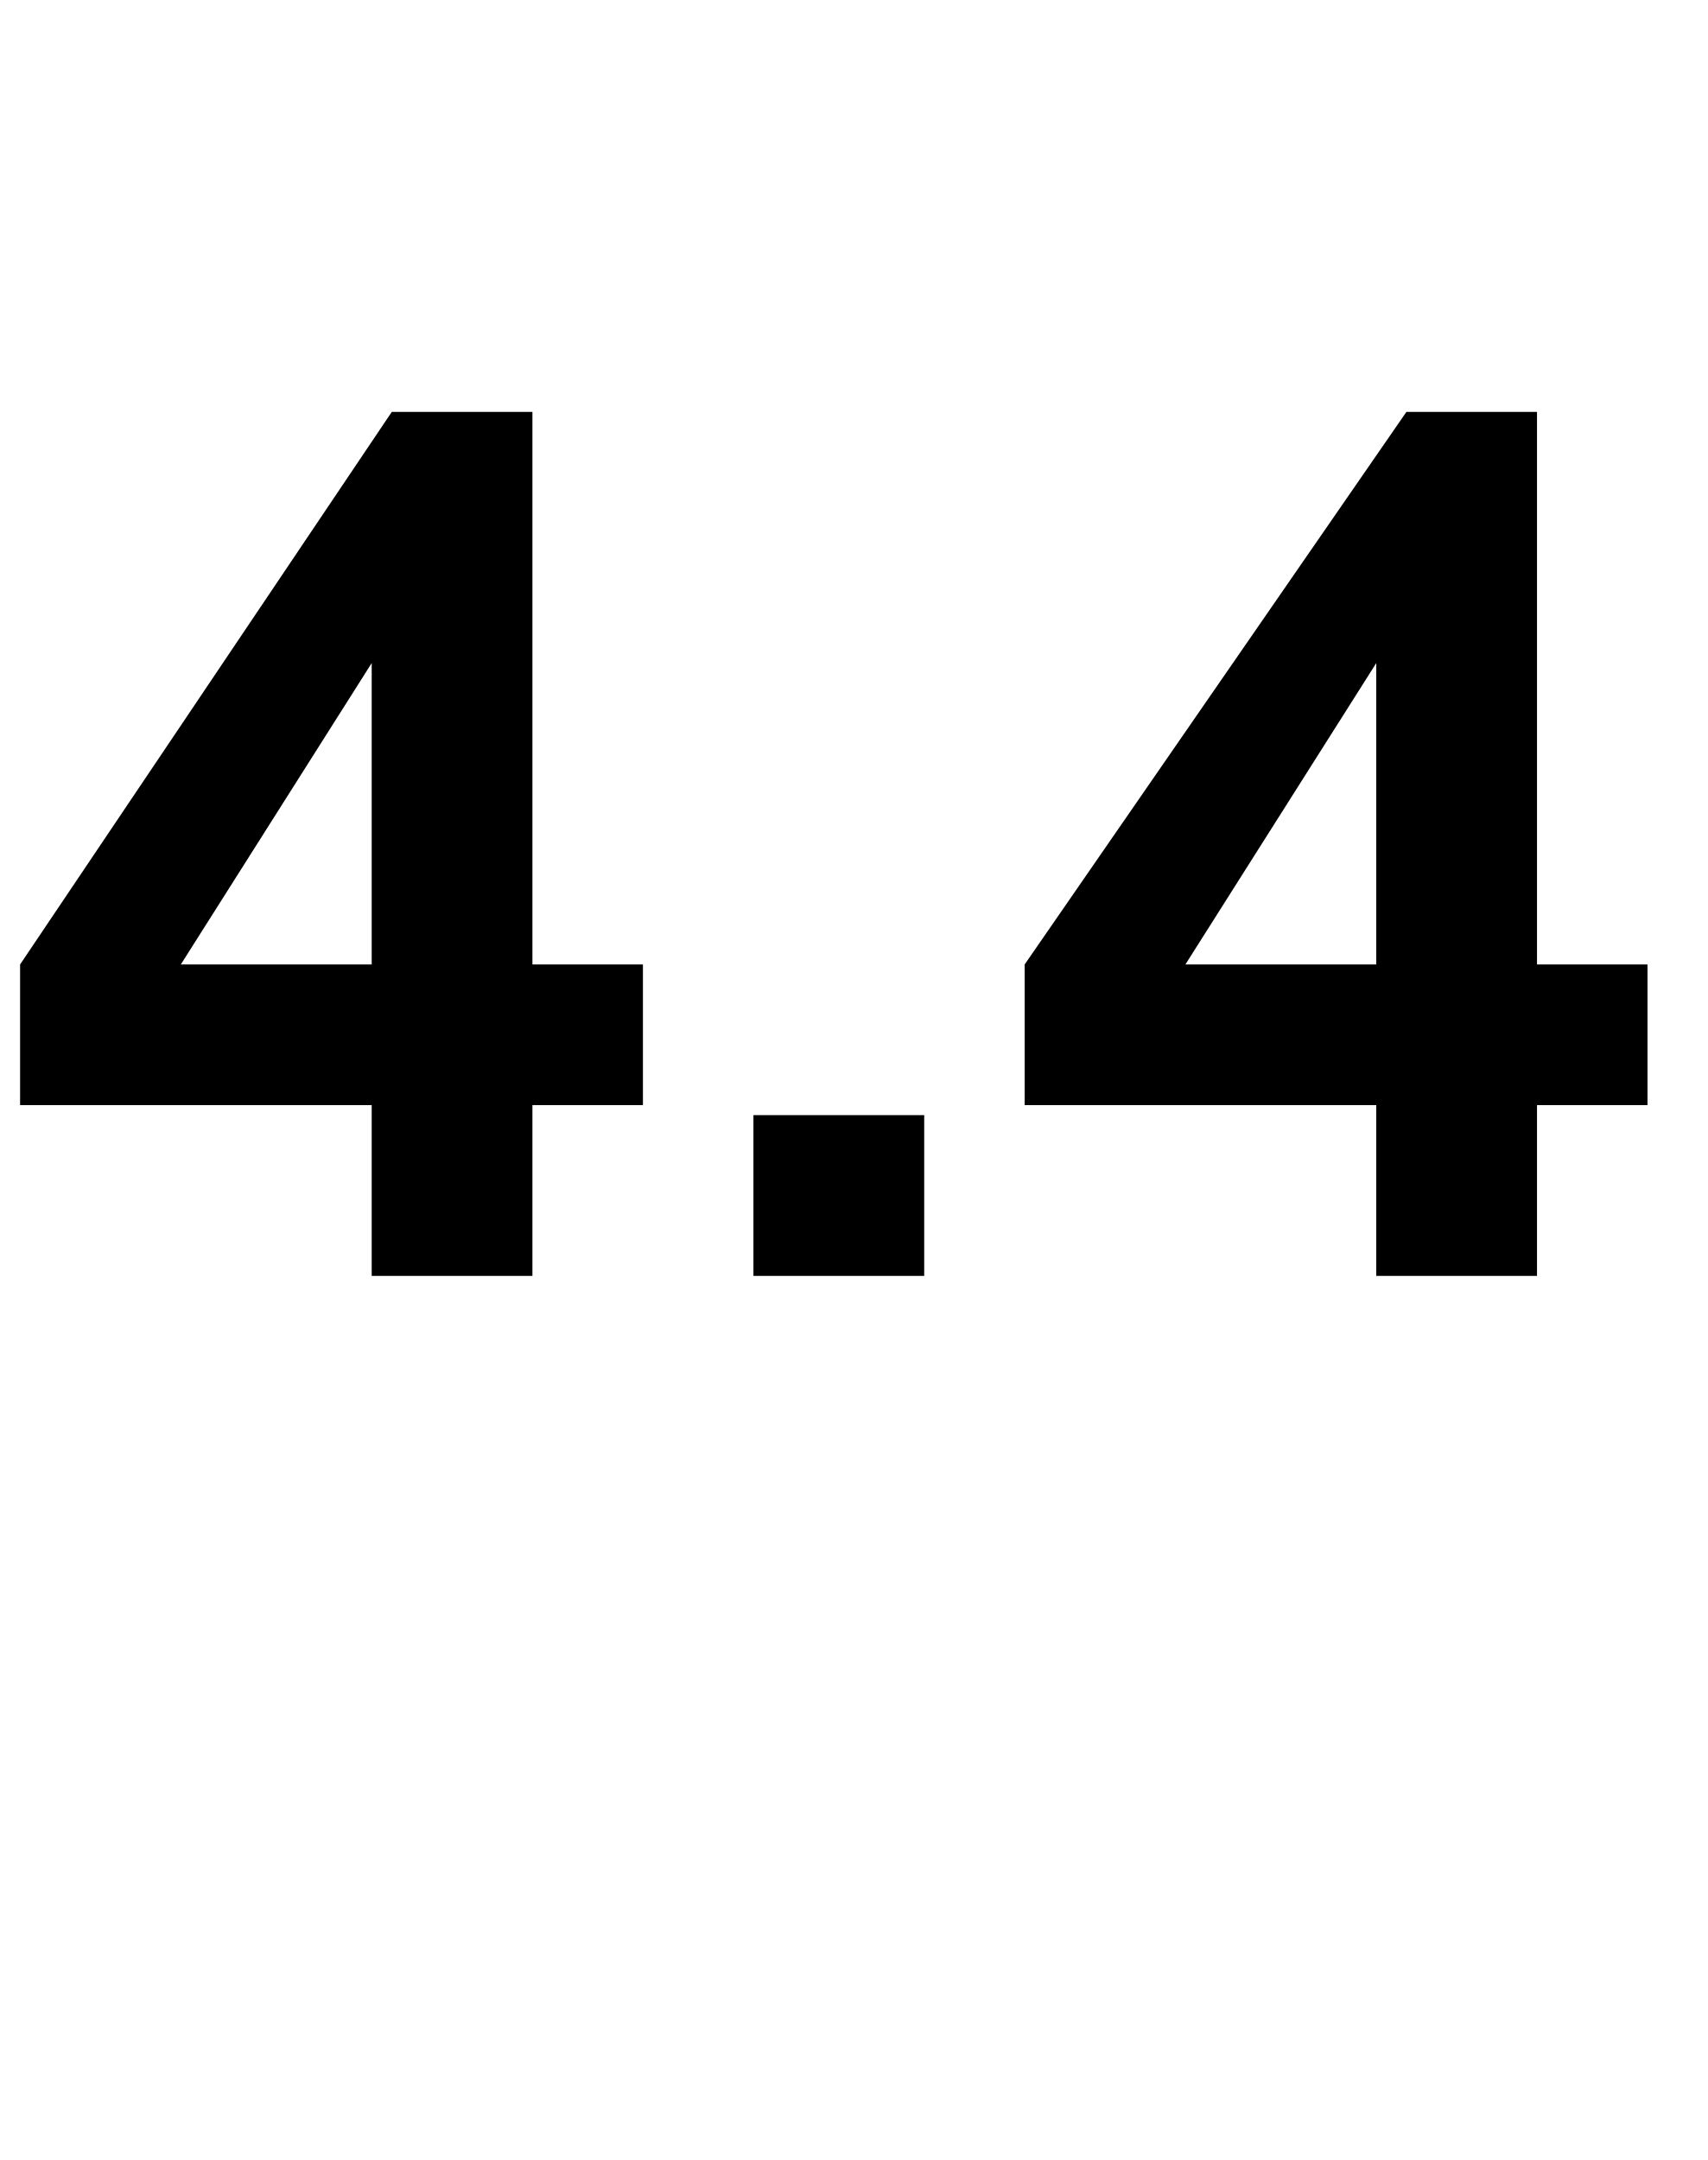
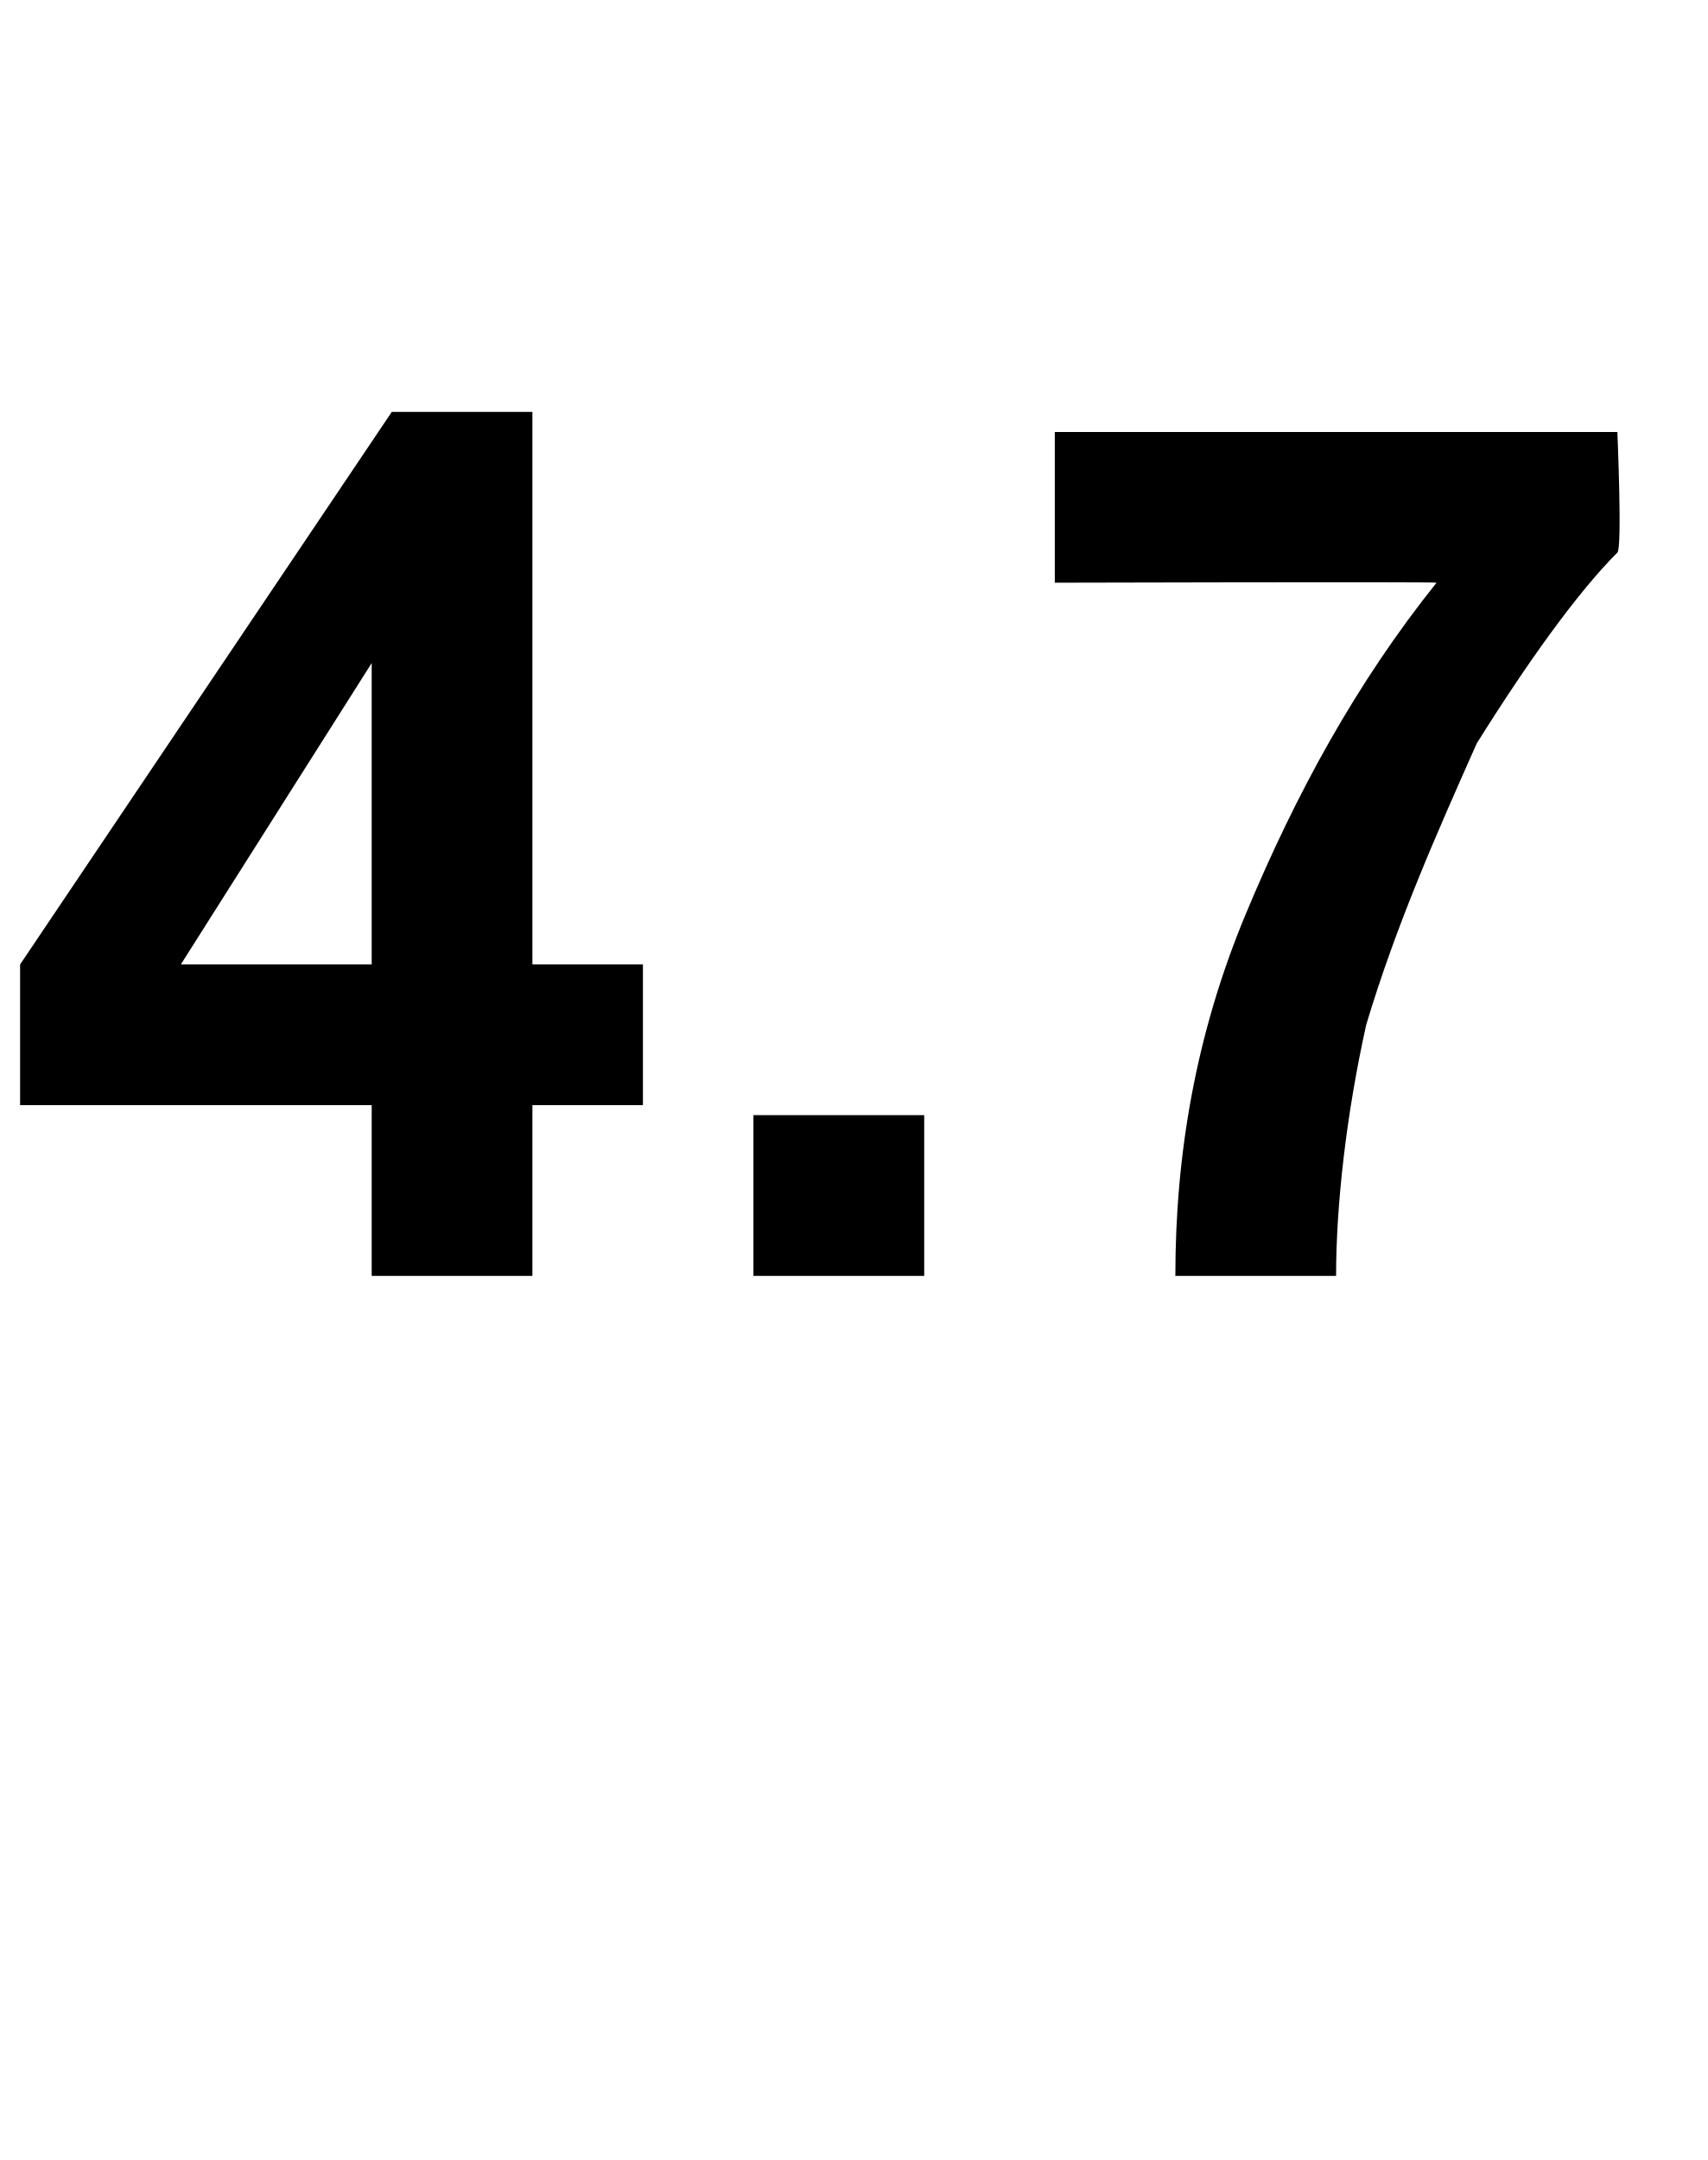
<svg xmlns="http://www.w3.org/2000/svg" version="1.1" width="17px" height="21.5px" viewBox="0 -4 17 21.5" style="top:-4px">
  <defs />
-   <g id="Polygon45464">
-     <path d="M 3.7 8.7 L 3.7 7 L 0.2 7 L 0.2 5.6 L 3.9 0.1 L 5.3 0.1 L 5.3 5.6 L 6.4 5.6 L 6.4 7 L 5.3 7 L 5.3 8.7 L 3.7 8.7 Z M 3.7 5.6 L 3.7 2.6 L 1.8 5.6 L 3.7 5.6 Z M 7.5 8.7 L 7.5 7.1 L 9.2 7.1 L 9.2 8.7 L 7.5 8.7 Z M 13.7 8.7 L 13.7 7 L 10.2 7 L 10.2 5.6 L 14 0.1 L 15.3 0.1 L 15.3 5.6 L 16.4 5.6 L 16.4 7 L 15.3 7 L 15.3 8.7 L 13.7 8.7 Z M 13.7 5.6 L 13.7 2.6 L 11.8 5.6 L 13.7 5.6 Z " stroke="none" fill="#000" />
+   <g id="Polygon56643">
+     <path d="M 3.7 8.7 L 3.7 7 L 0.2 7 L 0.2 5.6 L 3.9 0.1 L 5.3 0.1 L 5.3 5.6 L 6.4 5.6 L 6.4 7 L 5.3 7 L 5.3 8.7 L 3.7 8.7 Z M 3.7 5.6 L 3.7 2.6 L 1.8 5.6 L 3.7 5.6 Z M 7.5 8.7 L 7.5 7.1 L 9.2 7.1 L 9.2 8.7 L 7.5 8.7 Z M 10.5 1.8 L 10.5 0.3 L 16.1 0.3 C 16.1 0.3 16.15 1.46 16.1 1.5 C 15.7 1.9 15.2 2.6 14.7 3.4 C 14.3 4.3 13.9 5.2 13.6 6.2 C 13.4 7.1 13.3 8 13.3 8.7 C 13.3 8.7 11.7 8.7 11.7 8.7 C 11.7 7.5 11.9 6.3 12.4 5.1 C 12.9 3.9 13.5 2.8 14.3 1.8 C 14.26 1.79 10.5 1.8 10.5 1.8 Z " stroke="none" fill="#000" />
  </g>
</svg>
